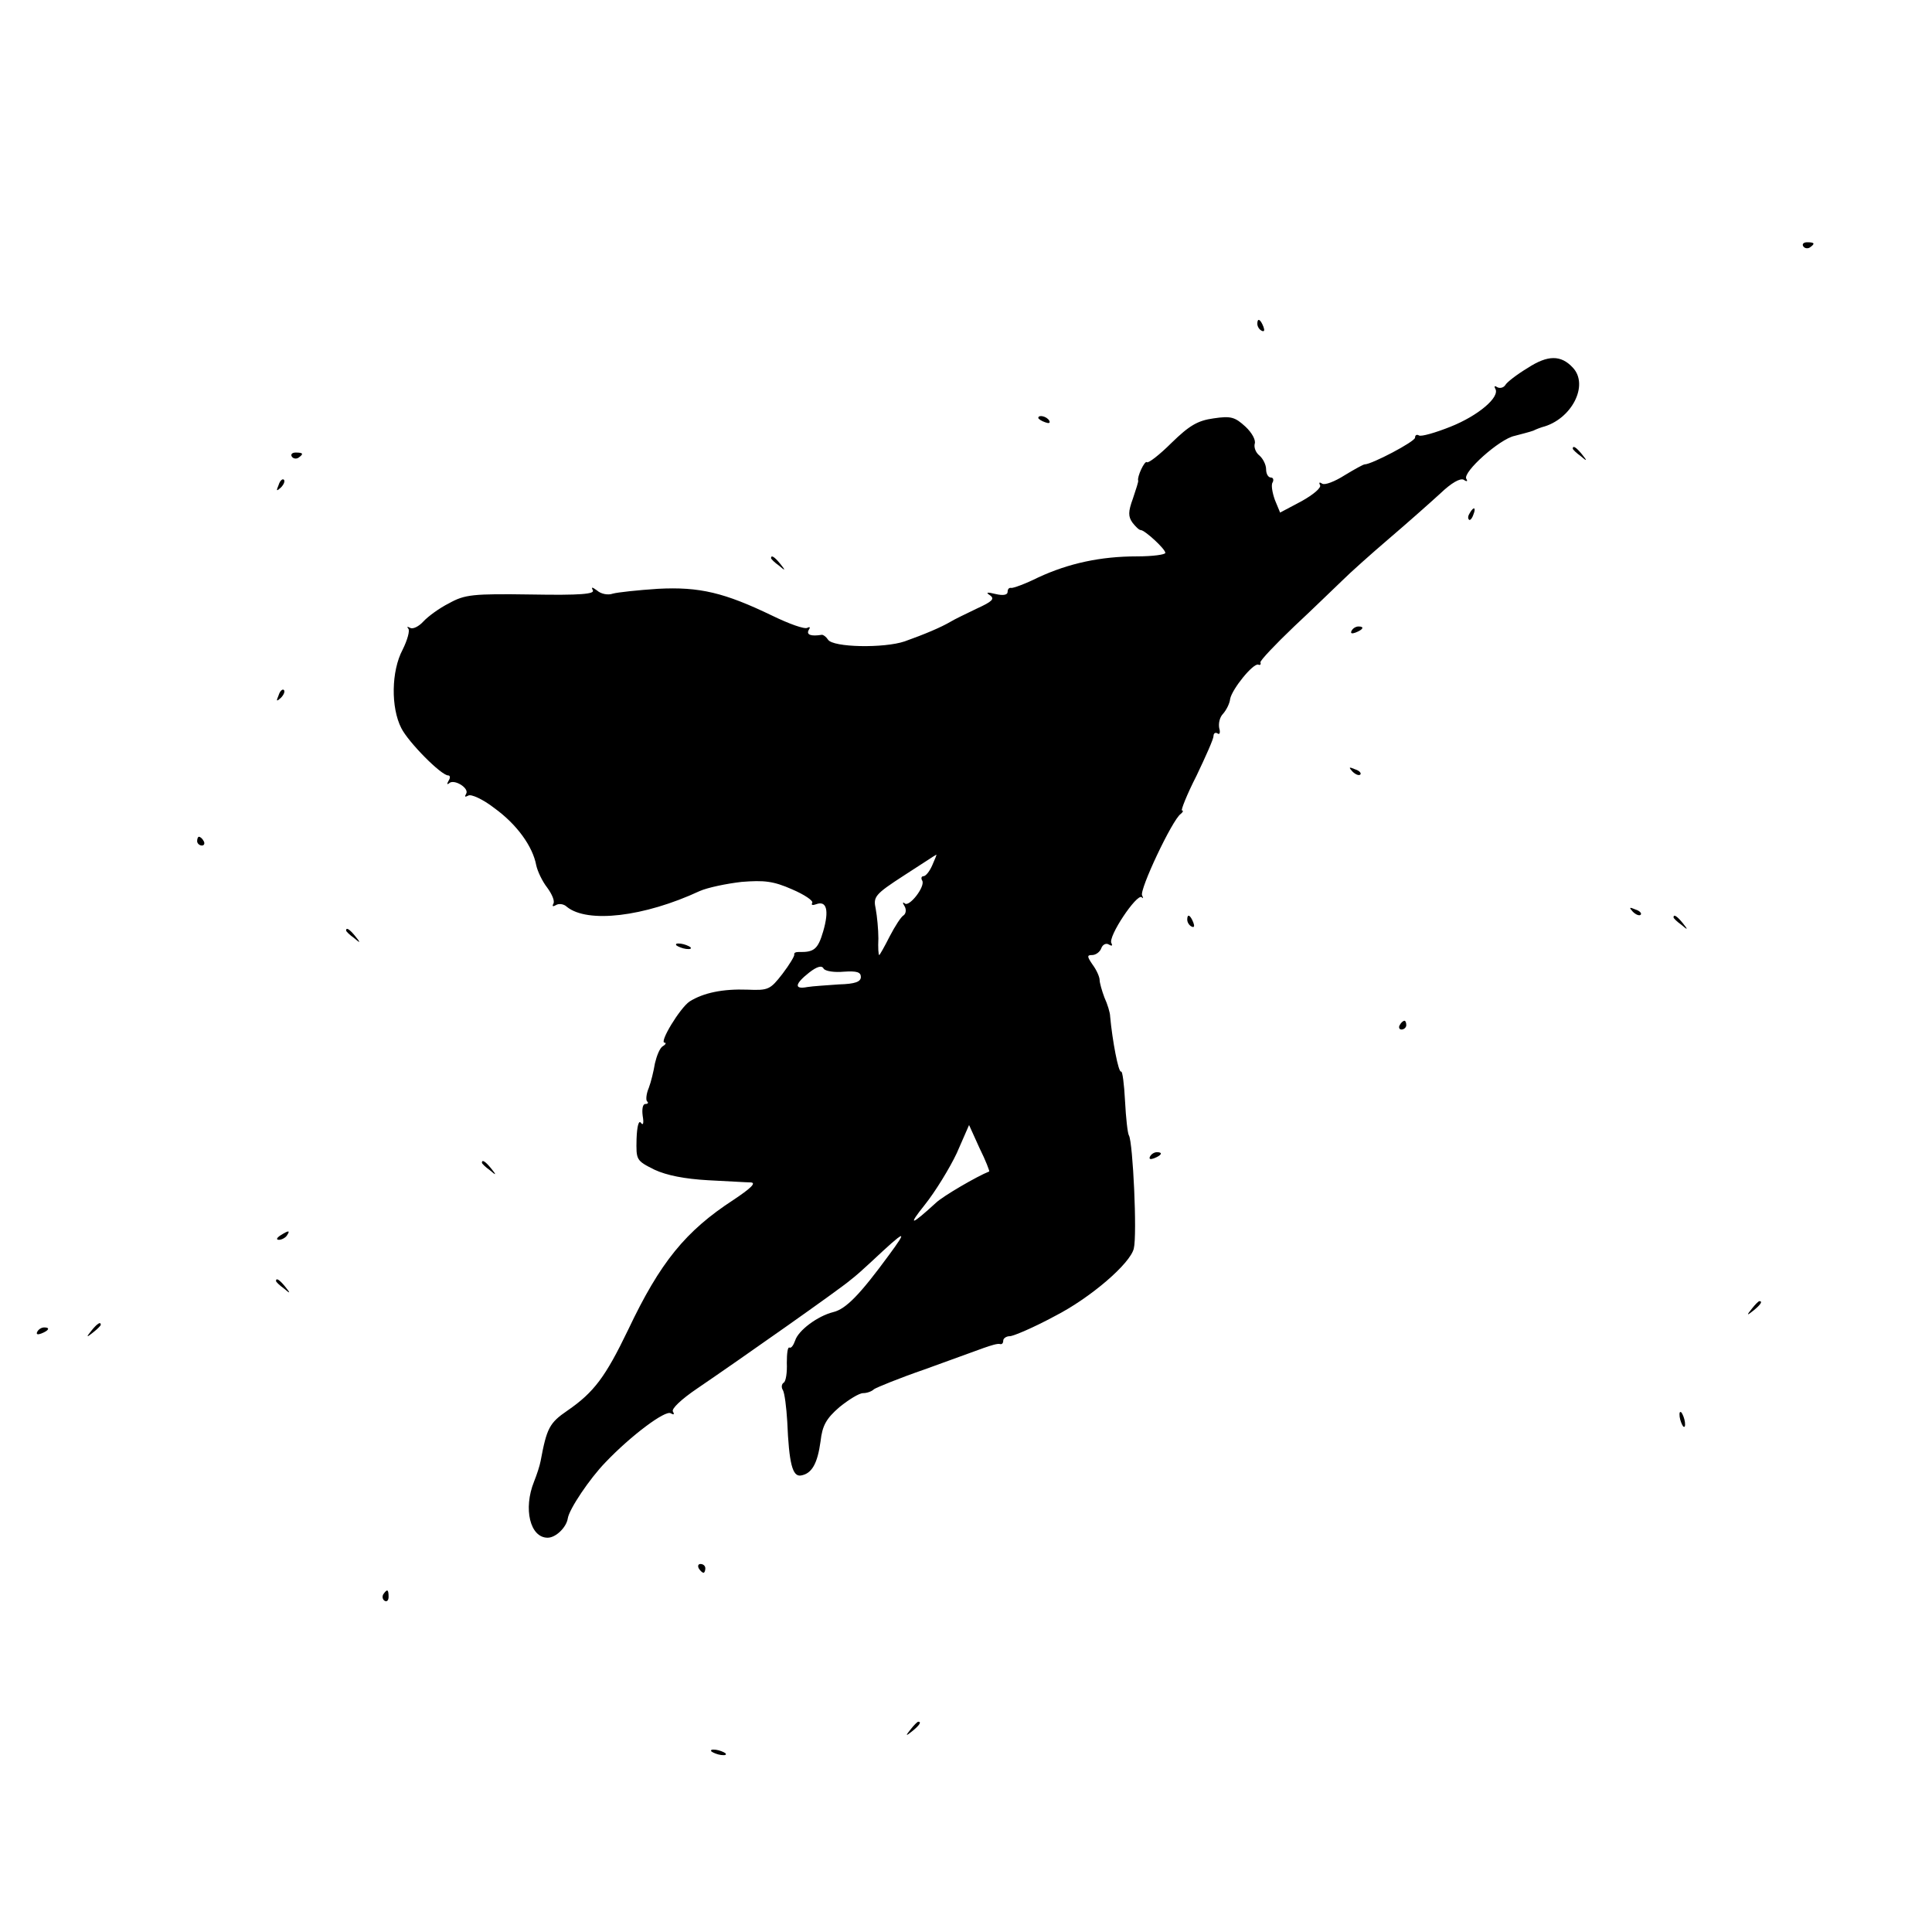
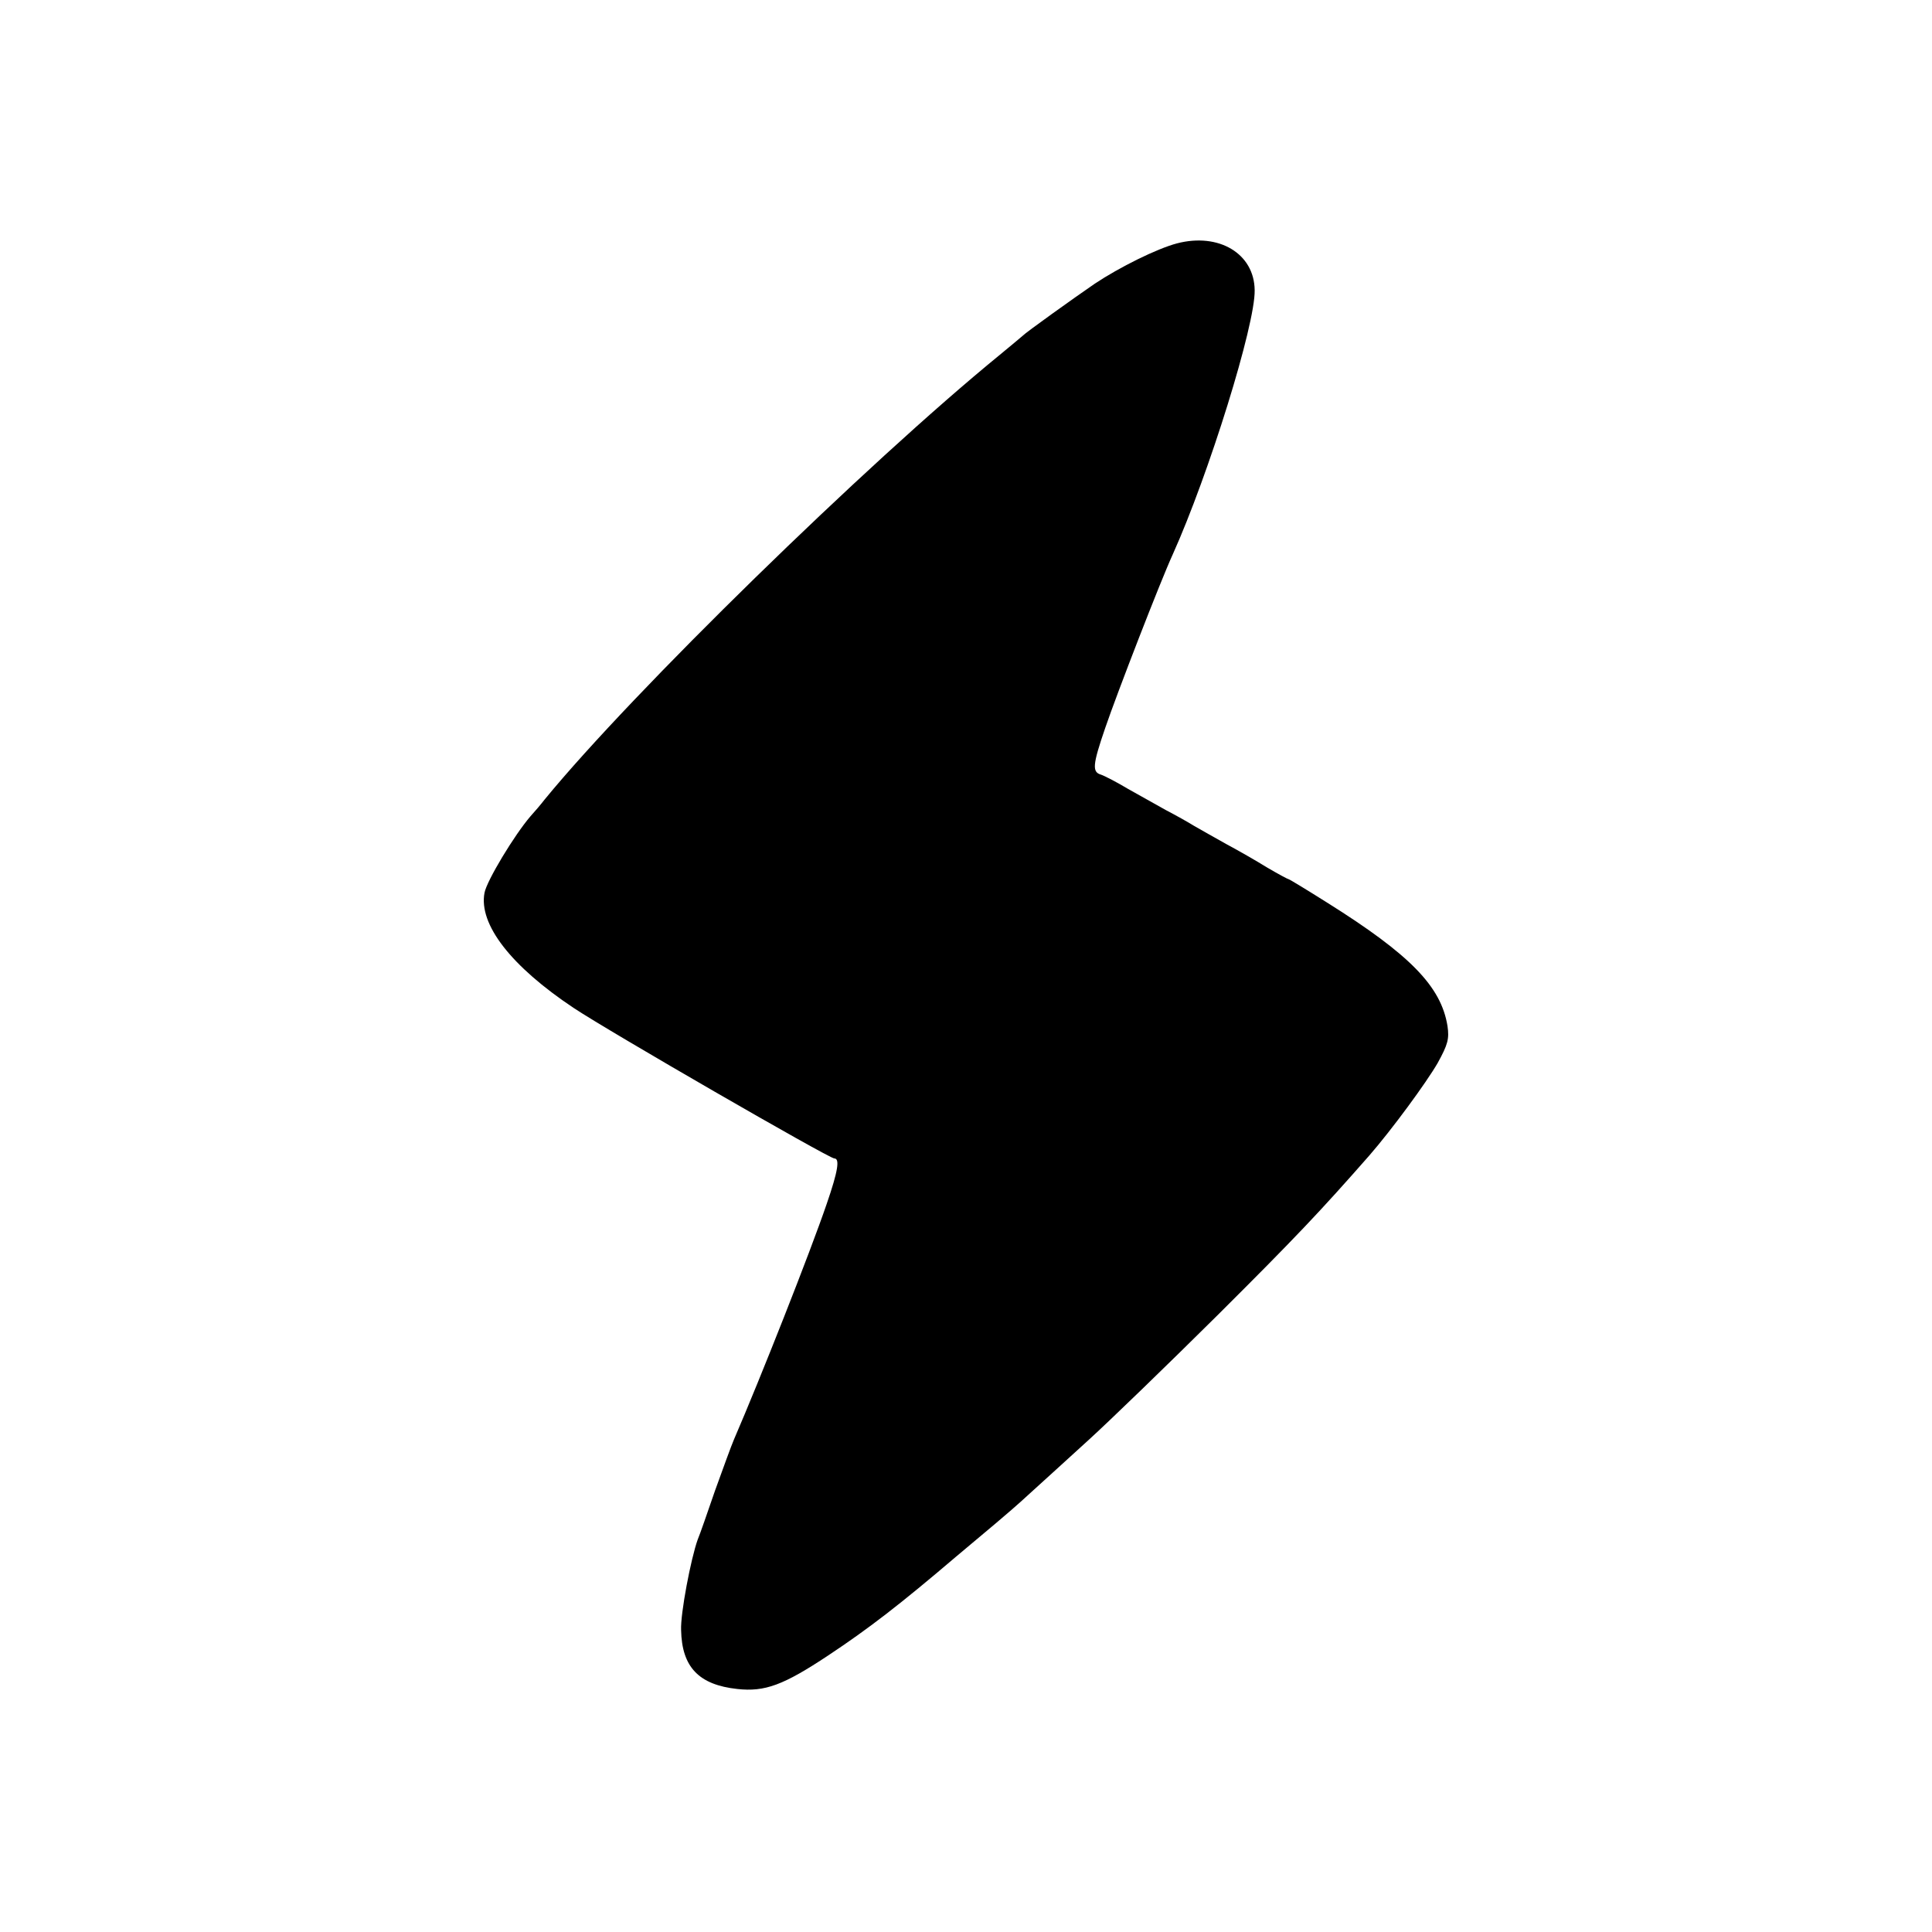
- <svg xmlns="http://www.w3.org/2000/svg" version="1.0" width="441pt" height="441pt" viewBox="0 0 441 441" preserveAspectRatio="xMidYMid meet">
-   <g transform="translate(0,441) scale(0.1,-0.1)" fill="#000000" stroke="none">
-     <path d="M4116 3848 c3 -5 10 -6 15 -3 13 9 11 12 -6 12 -8 0 -12 -4 -9 -9z" />
-     <path d="M2870 3671 c0 -6 4 -13 10 -16 6 -3 7 1 4 9 -7 18 -14 21 -14 7z" />
-     <path d="M3487 3570 c-25 -15 -48 -33 -51 -39 -4 -6 -12 -8 -18 -5 -6 4 -8 3 -5 -3 12 -19 -39 -62 -102 -87 -35 -14 -67 -23 -72 -20 -5 3 -9 1 -9 -5 0 -9 -99 -61 -115 -61 -3 0 -23 -11 -46 -25 -22 -14 -45 -23 -51 -19 -6 4 -8 3 -5 -3 4 -6 -15 -22 -42 -37 l-49 -26 -12 29 c-6 17 -9 35 -5 40 3 6 1 11 -4 11 -6 0 -11 8 -11 19 0 10 -7 24 -15 31 -9 7 -13 19 -11 27 3 8 -6 25 -21 39 -24 22 -33 25 -73 19 -36 -5 -55 -16 -96 -56 -27 -27 -53 -47 -56 -44 -5 5 -23 -34 -20 -42 1 -2 -5 -20 -12 -41 -11 -30 -11 -41 -1 -55 7 -9 15 -17 19 -17 9 0 56 -43 56 -52 0 -4 -29 -8 -65 -8 -83 0 -156 -16 -225 -48 -30 -15 -58 -25 -62 -24 -5 1 -8 -3 -8 -9 0 -7 -10 -9 -27 -5 -20 5 -24 4 -13 -3 11 -8 5 -14 -30 -30 -25 -12 -52 -25 -60 -30 -22 -13 -60 -29 -105 -45 -47 -16 -164 -14 -175 4 -4 6 -10 11 -14 11 -25 -4 -36 0 -30 11 4 6 3 8 -3 5 -6 -4 -42 9 -81 28 -108 52 -165 66 -260 61 -46 -3 -92 -8 -103 -11 -11 -4 -27 -1 -36 7 -11 8 -14 9 -10 1 6 -9 -28 -12 -140 -10 -134 2 -152 0 -188 -20 -22 -11 -48 -30 -59 -42 -10 -11 -24 -18 -30 -14 -6 3 -8 3 -4 -2 4 -4 -2 -26 -13 -48 -26 -49 -27 -132 -3 -179 16 -32 91 -108 107 -108 5 0 5 -6 1 -12 -4 -7 -4 -10 1 -6 11 11 47 -11 39 -24 -4 -7 -3 -8 5 -4 6 4 33 -8 60 -29 51 -37 87 -87 95 -130 3 -14 14 -37 25 -51 11 -15 18 -31 14 -37 -3 -6 -1 -7 6 -3 6 4 18 3 25 -4 47 -38 176 -23 303 36 18 8 61 17 96 21 51 4 72 2 115 -17 28 -12 49 -26 46 -31 -3 -5 1 -6 9 -3 24 9 30 -14 16 -62 -12 -41 -21 -48 -56 -47 -7 0 -11 -2 -10 -6 1 -3 -11 -23 -27 -44 -28 -36 -32 -38 -80 -36 -56 2 -100 -7 -132 -27 -22 -15 -70 -94 -57 -94 4 0 3 -4 -4 -8 -7 -4 -14 -22 -18 -39 -3 -18 -9 -43 -14 -56 -6 -14 -7 -28 -4 -31 4 -3 2 -6 -4 -6 -6 0 -8 -12 -6 -27 3 -17 1 -23 -4 -16 -5 7 -9 -8 -10 -37 -1 -48 -1 -49 41 -70 28 -13 69 -21 122 -24 43 -2 88 -5 98 -5 13 -1 -1 -14 -40 -40 -109 -71 -167 -142 -240 -296 -52 -108 -78 -143 -139 -185 -41 -28 -47 -40 -61 -115 -2 -11 -9 -32 -15 -47 -25 -62 -9 -128 31 -128 19 0 43 24 46 44 3 21 50 91 86 128 58 61 137 120 149 112 7 -4 9 -3 5 4 -4 6 19 28 56 53 97 66 326 227 349 247 12 9 33 28 48 42 79 74 85 76 40 15 -66 -90 -98 -123 -127 -130 -36 -9 -80 -42 -87 -65 -4 -11 -9 -18 -13 -16 -4 2 -6 -13 -6 -35 1 -21 -2 -42 -7 -45 -5 -3 -6 -11 -2 -17 4 -7 8 -39 10 -72 4 -96 12 -126 31 -123 25 4 38 27 45 78 4 36 13 52 43 78 21 17 45 32 54 32 9 0 20 4 25 9 6 4 57 25 115 45 58 21 119 43 135 49 17 6 33 11 38 9 4 -1 7 2 7 8 0 5 7 10 15 10 8 0 55 20 103 46 82 42 172 120 180 154 8 32 -2 242 -11 258 -3 4 -7 40 -9 79 -2 39 -6 69 -9 67 -6 -3 -20 71 -25 126 0 8 -6 28 -13 43 -6 16 -11 34 -11 40 0 7 -7 23 -16 35 -13 19 -13 22 -1 22 8 0 18 7 21 16 3 8 11 12 17 8 7 -4 9 -3 6 3 -9 14 58 114 69 105 4 -4 4 -2 1 4 -7 12 69 173 88 186 5 4 7 8 3 8 -3 0 11 36 33 79 21 44 39 84 39 91 0 6 4 9 9 6 5 -4 7 2 4 12 -2 11 1 25 9 33 7 8 15 23 16 34 5 23 52 81 64 78 4 -2 7 0 5 5 -1 4 34 41 77 82 44 41 93 89 110 105 17 17 65 60 106 95 41 35 94 82 117 103 26 25 46 36 54 32 7 -5 10 -4 6 2 -9 15 76 91 110 98 15 4 35 9 43 12 8 4 17 7 20 8 67 17 108 96 70 136 -27 29 -57 29 -103 -1z m-1359 -1135 c-6 -14 -15 -25 -20 -25 -5 0 -6 -5 -3 -10 8 -13 -30 -62 -40 -52 -5 4 -5 1 0 -7 4 -7 3 -16 -2 -20 -6 -3 -20 -25 -32 -48 -12 -24 -23 -43 -24 -43 -2 0 -3 17 -2 38 0 20 -3 51 -6 67 -6 28 -3 33 65 77 39 25 72 47 73 47 2 1 -3 -10 -9 -24z m-202 -243 c30 2 39 -1 39 -12 0 -11 -13 -16 -50 -17 -27 -2 -60 -4 -72 -6 -31 -6 -29 7 4 33 18 14 29 17 33 9 4 -6 25 -9 46 -7z m332 -456 c-28 -11 -105 -56 -121 -71 -58 -53 -66 -55 -26 -5 24 30 57 84 73 118 l28 64 24 -53 c14 -28 23 -52 22 -53z" />
-     <path d="M2370 3456 c0 -2 7 -7 16 -10 8 -3 12 -2 9 4 -6 10 -25 14 -25 6z" />
-     <path d="M3590 3386 c0 -2 8 -10 18 -17 15 -13 16 -12 3 4 -13 16 -21 21 -21 13z" />
-     <path d="M666 3368 c3 -5 10 -6 15 -3 13 9 11 12 -6 12 -8 0 -12 -4 -9 -9z" />
-     <path d="M636 3303 c-6 -14 -5 -15 5 -6 7 7 10 15 7 18 -3 3 -9 -2 -12 -12z" />
-     <path d="M3355 3239 c-4 -6 -5 -12 -2 -15 2 -3 7 2 10 11 7 17 1 20 -8 4z" />
-     <path d="M1760 3136 c0 -2 8 -10 18 -17 15 -13 16 -12 3 4 -13 16 -21 21 -21 13z" />
-     <path d="M3085 2970 c-3 -6 1 -7 9 -4 18 7 21 14 7 14 -6 0 -13 -4 -16 -10z" />
-     <path d="M636 2823 c-6 -14 -5 -15 5 -6 7 7 10 15 7 18 -3 3 -9 -2 -12 -12z" />
-     <path d="M3087 2649 c7 -7 15 -10 18 -7 3 3 -2 9 -12 12 -14 6 -15 5 -6 -5z" />
-     <path d="M450 2490 c0 -5 5 -10 11 -10 5 0 7 5 4 10 -3 6 -8 10 -11 10 -2 0 -4 -4 -4 -10z" />
-     <path d="M3727 2329 c7 -7 15 -10 18 -7 3 3 -2 9 -12 12 -14 6 -15 5 -6 -5z" />
-     <path d="M2710 2311 c0 -6 4 -13 10 -16 6 -3 7 1 4 9 -7 18 -14 21 -14 7z" />
-     <path d="M3820 2316 c0 -2 8 -10 18 -17 15 -13 16 -12 3 4 -13 16 -21 21 -21 13z" />
-     <path d="M790 2286 c0 -2 8 -10 18 -17 15 -13 16 -12 3 4 -13 16 -21 21 -21 13z" />
-     <path d="M1544 2252 c4 -3 14 -7 22 -8 9 -1 13 0 10 4 -4 3 -14 7 -22 8 -9 1 -13 0 -10 -4z" />
-     <path d="M3195 2070 c-3 -5 -1 -10 4 -10 6 0 11 5 11 10 0 6 -2 10 -4 10 -3 0 -8 -4 -11 -10z" />
-     <path d="M2625 1770 c-3 -6 1 -7 9 -4 18 7 21 14 7 14 -6 0 -13 -4 -16 -10z" />
-     <path d="M1100 1756 c0 -2 8 -10 18 -17 15 -13 16 -12 3 4 -13 16 -21 21 -21 13z" />
-     <path d="M640 1590 c-9 -6 -10 -10 -3 -10 6 0 15 5 18 10 8 12 4 12 -15 0z" />
-     <path d="M630 1486 c0 -2 8 -10 18 -17 15 -13 16 -12 3 4 -13 16 -21 21 -21 13z" />
-     <path d="M3999 1423 c-13 -16 -12 -17 4 -4 16 13 21 21 13 21 -2 0 -10 -8 -17 -17z" />
-     <path d="M209 1373 c-13 -16 -12 -17 4 -4 9 7 17 15 17 17 0 8 -8 3 -21 -13z" />
-     <path d="M85 1370 c-3 -6 1 -7 9 -4 18 7 21 14 7 14 -6 0 -13 -4 -16 -10z" />
-     <path d="M3834 1176 c1 -8 5 -18 8 -22 4 -3 5 1 4 10 -1 8 -5 18 -8 22 -4 3 -5 -1 -4 -10z" />
-     <path d="M1595 830 c3 -5 8 -10 11 -10 2 0 4 5 4 10 0 6 -5 10 -11 10 -5 0 -7 -4 -4 -10z" />
-     <path d="M875 771 c-3 -5 -2 -12 3 -15 5 -3 9 1 9 9 0 17 -3 19 -12 6z" />
-     <path d="M2079 463 c-13 -16 -12 -17 4 -4 16 13 21 21 13 21 -2 0 -10 -8 -17 -17z" />
-     <path d="M1624 412 c4 -3 14 -7 22 -8 9 -1 13 0 10 4 -4 3 -14 7 -22 8 -9 1 -13 0 -10 -4z" />
+ <svg xmlns="http://www.w3.org/2000/svg" version="1.0" width="512pt" height="512pt" viewBox="0 0 512 512" preserveAspectRatio="xMidYMid meet">
+   <g transform="translate(0,512) scale(0.1,-0.1)" fill="#000000" stroke="none">
+     <path d="M3119 4475 c-53 -14 -152 -63 -218 -107 -54 -37 -184 -130 -191 -138 -3 -3 -30 -25 -60 -50 -355 -290 -974 -895 -1206 -1178 -10 -13 -27 -33 -38 -45 -43 -50 -116 -171 -122 -203 -16 -84 71 -195 236 -305 93 -62 677 -399 691 -399 15 0 10 -33 -20 -120 -44 -129 -176 -463 -246 -625 -7 -16 -29 -77 -50 -135 -20 -58 -40 -116 -46 -130 -18 -50 -46 -196 -44 -240 2 -98 47 -145 149 -156 73 -8 122 10 241 89 107 71 190 135 339 262 39 33 87 73 106 89 19 16 60 51 90 79 30 27 100 91 155 141 55 50 208 198 340 329 208 207 275 278 404 425 60 69 151 193 181 245 27 49 31 64 26 98 -17 105 -99 189 -319 327 -54 34 -100 62 -102 62 -2 0 -28 14 -57 31 -29 18 -78 46 -108 62 -30 17 -68 38 -85 48 -16 10 -50 29 -75 42 -25 14 -70 39 -100 56 -30 18 -63 35 -72 38 -24 7 -23 25 11 124 31 91 146 388 179 460 95 211 219 609 217 700 -1 97 -95 153 -206 124z" />
  </g>
</svg>
